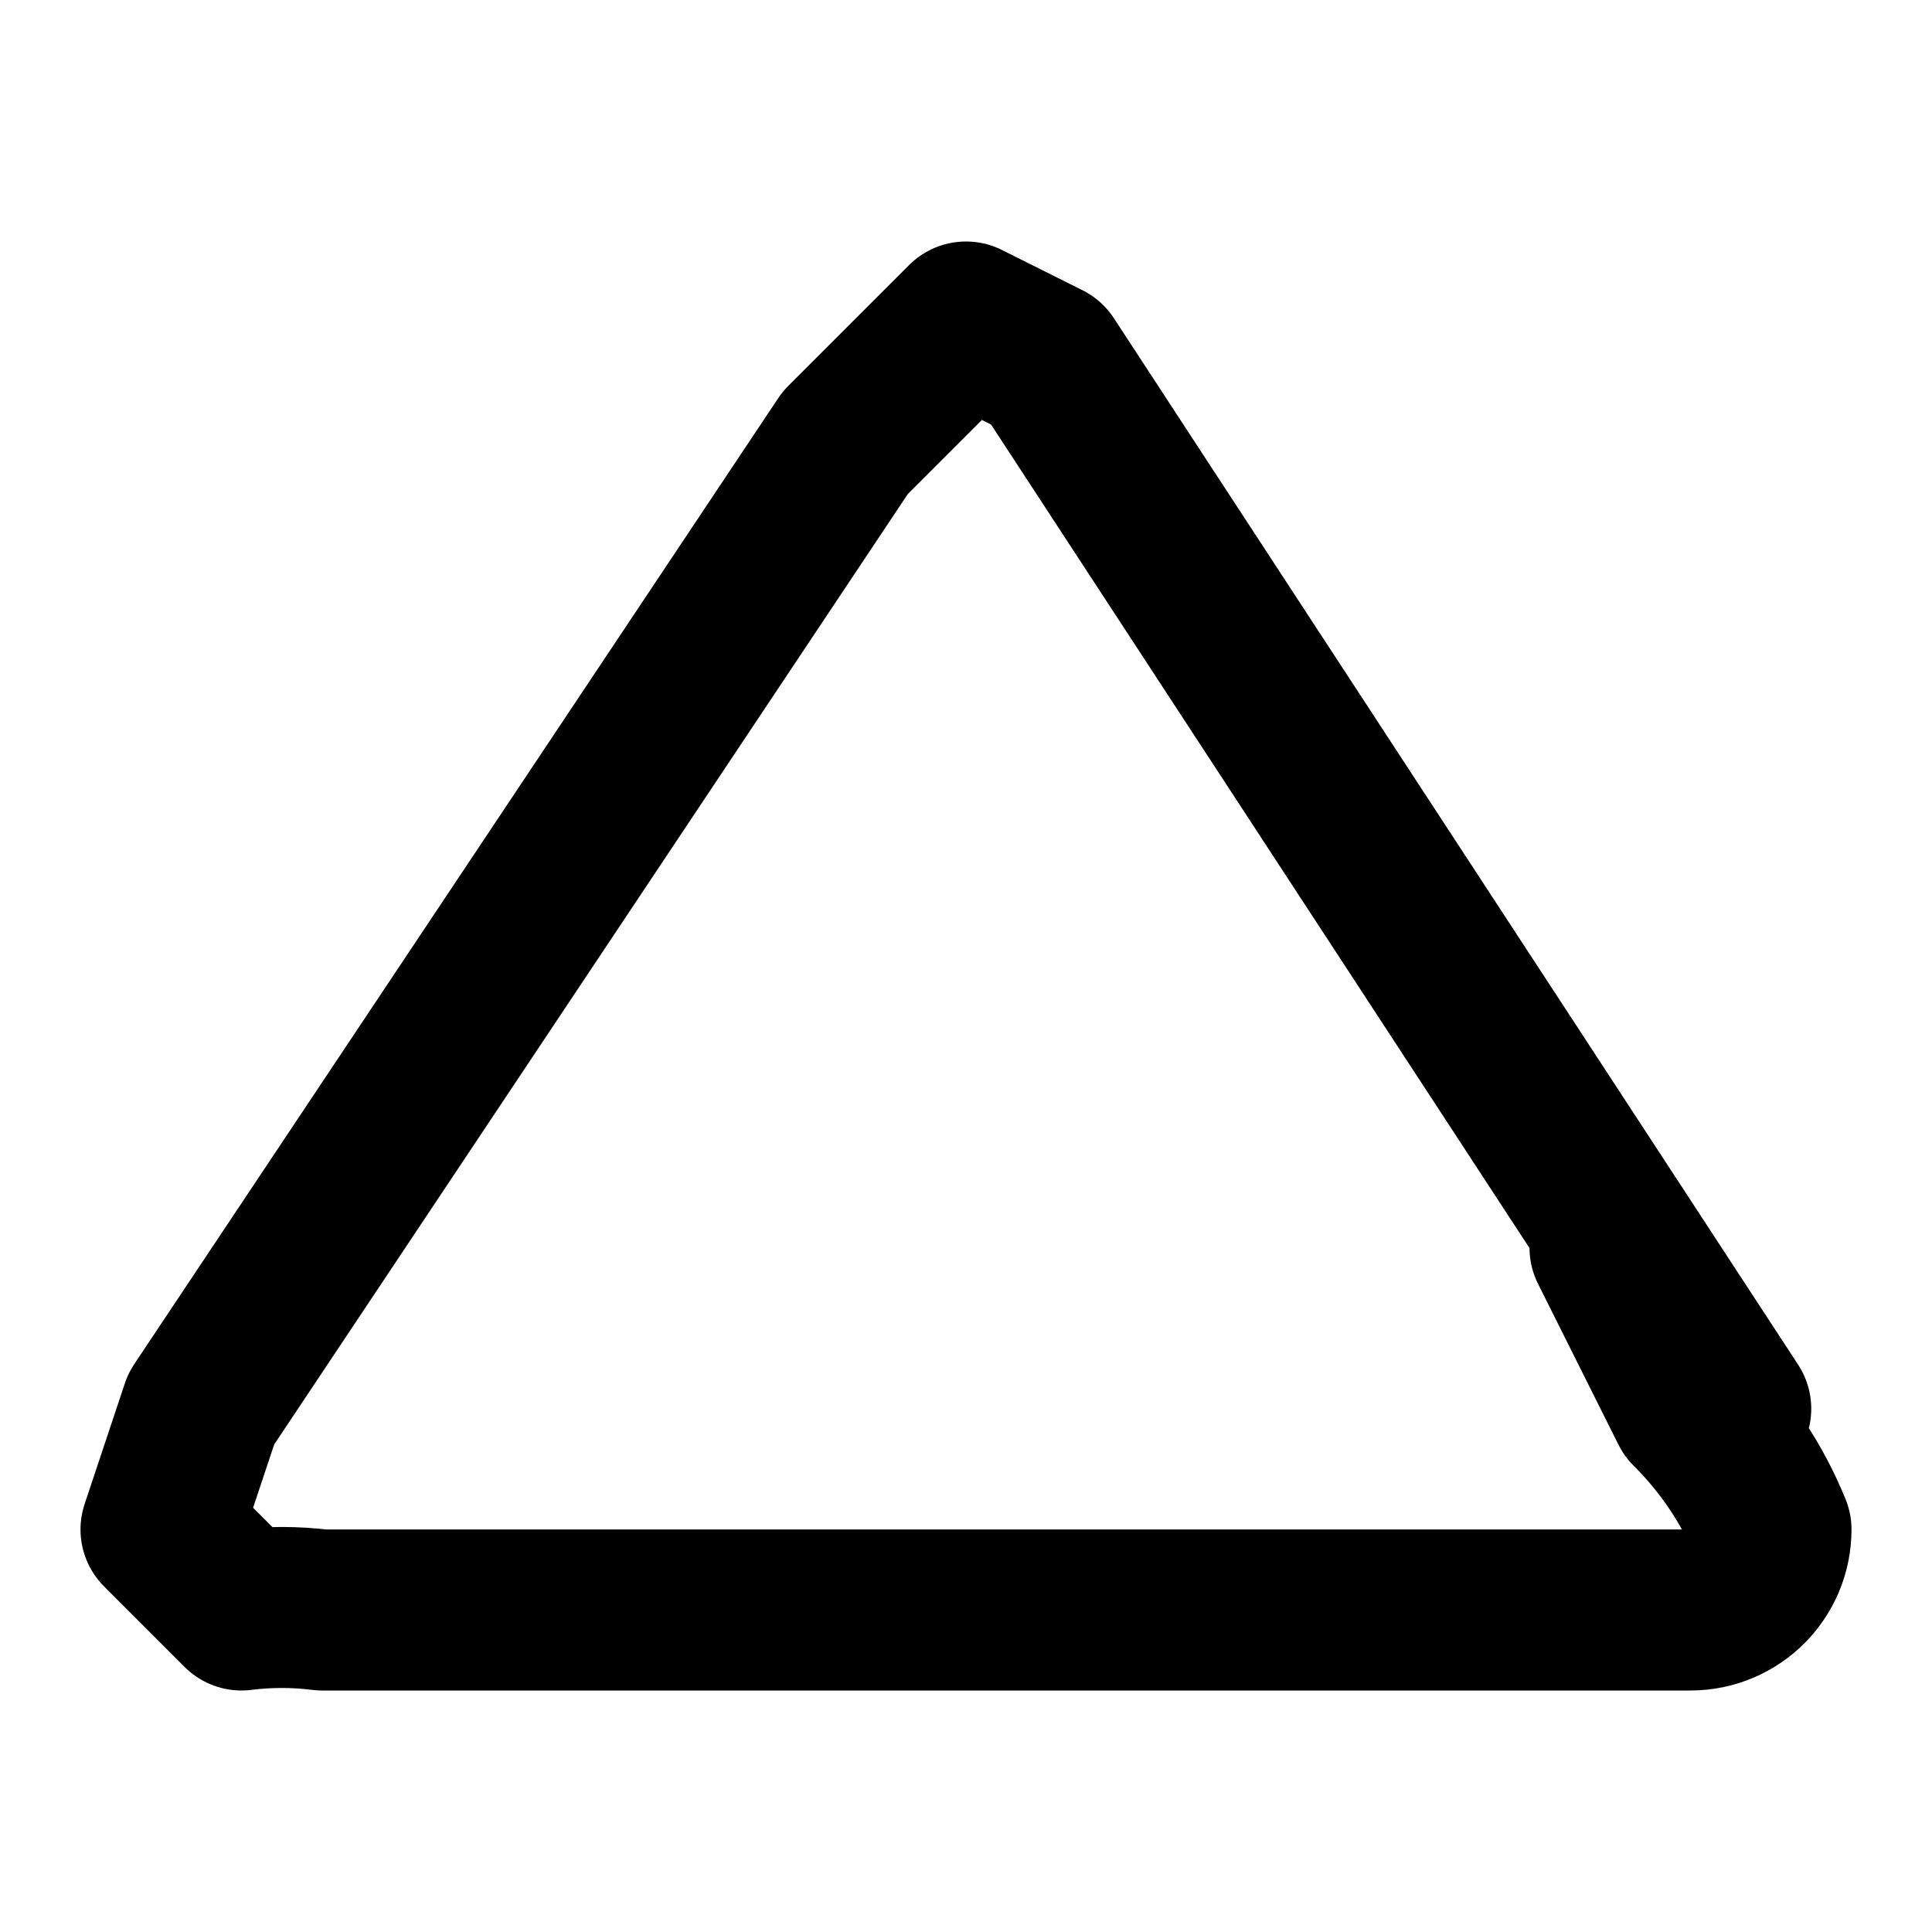
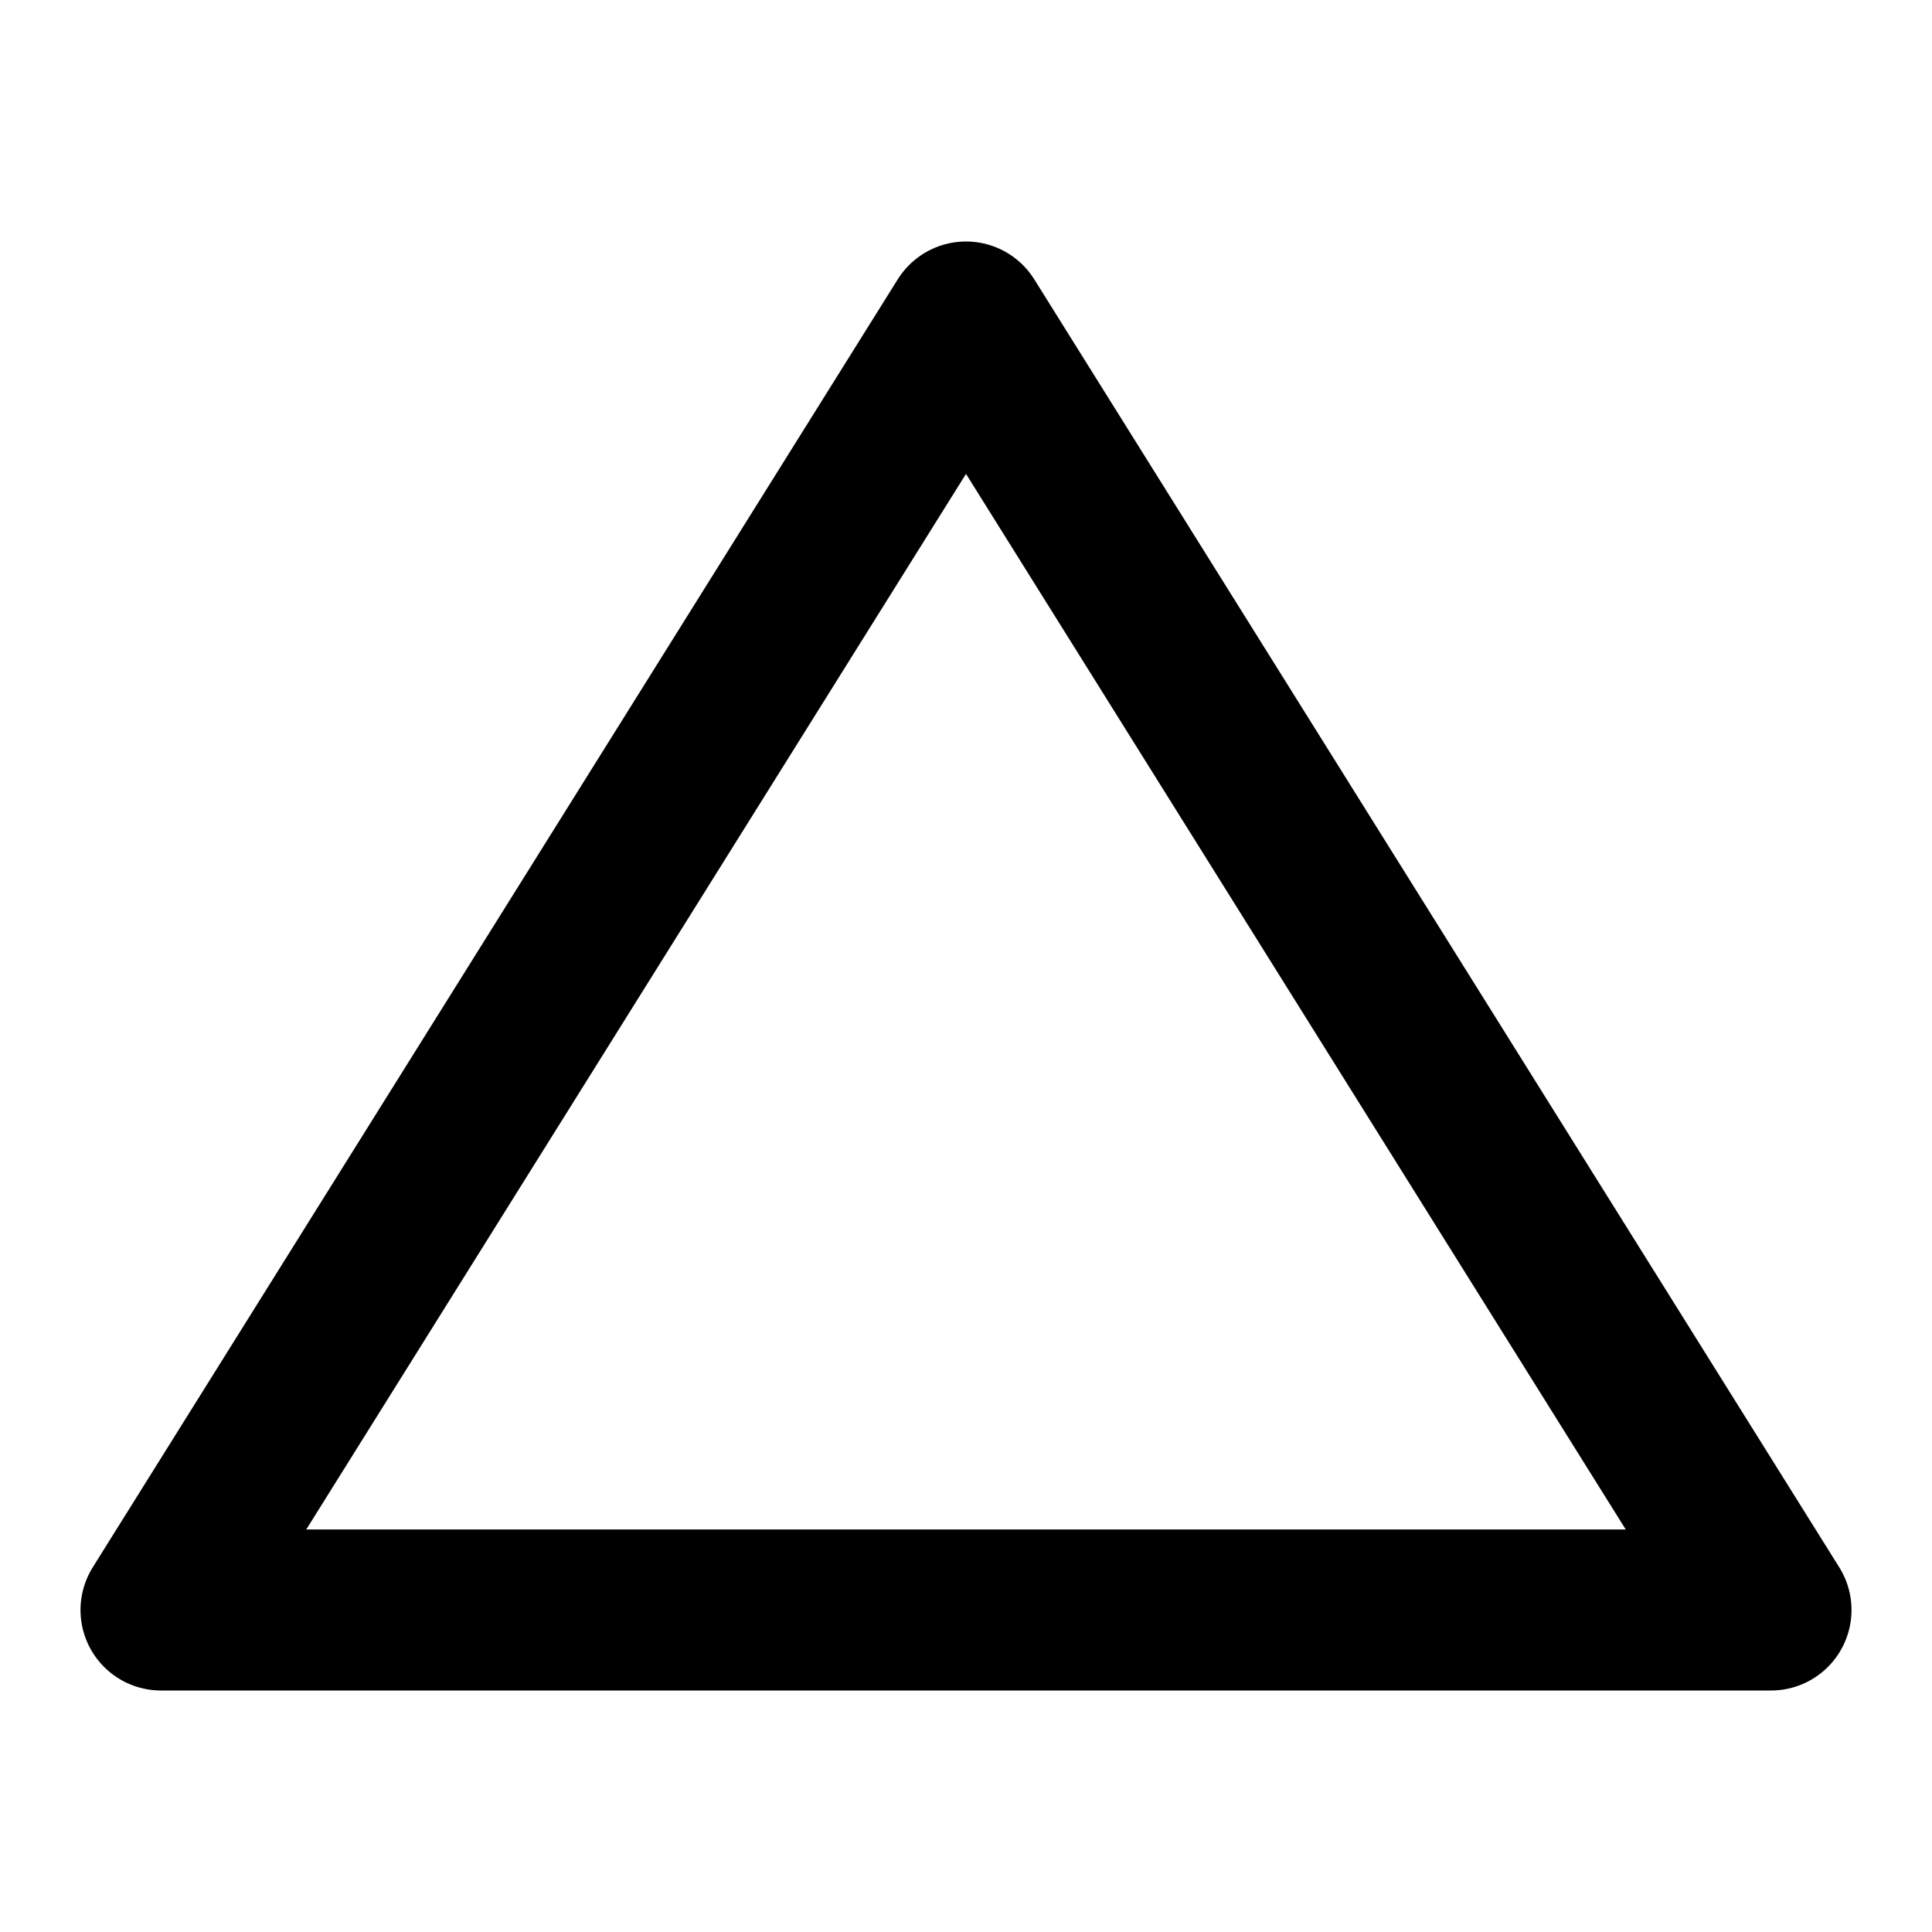
<svg xmlns="http://www.w3.org/2000/svg" width="48" height="48" viewBox="0 0 48 48" fill="none" stroke="currentColor" stroke-width="4" stroke-linecap="round" stroke-linejoin="round">
-   <path id="c0" d="M43 35L26 9L24 8L21 11L5 35L4 38L6 40A8 8 0 0 1 8 40L41 40L42 40A2 2 0 0 0 44 38A9 9 0 0 0 42 35L40 31" />
+   <path id="outline-0" d="M4 40L24 8L44 40L4 40Z" />
</svg>
